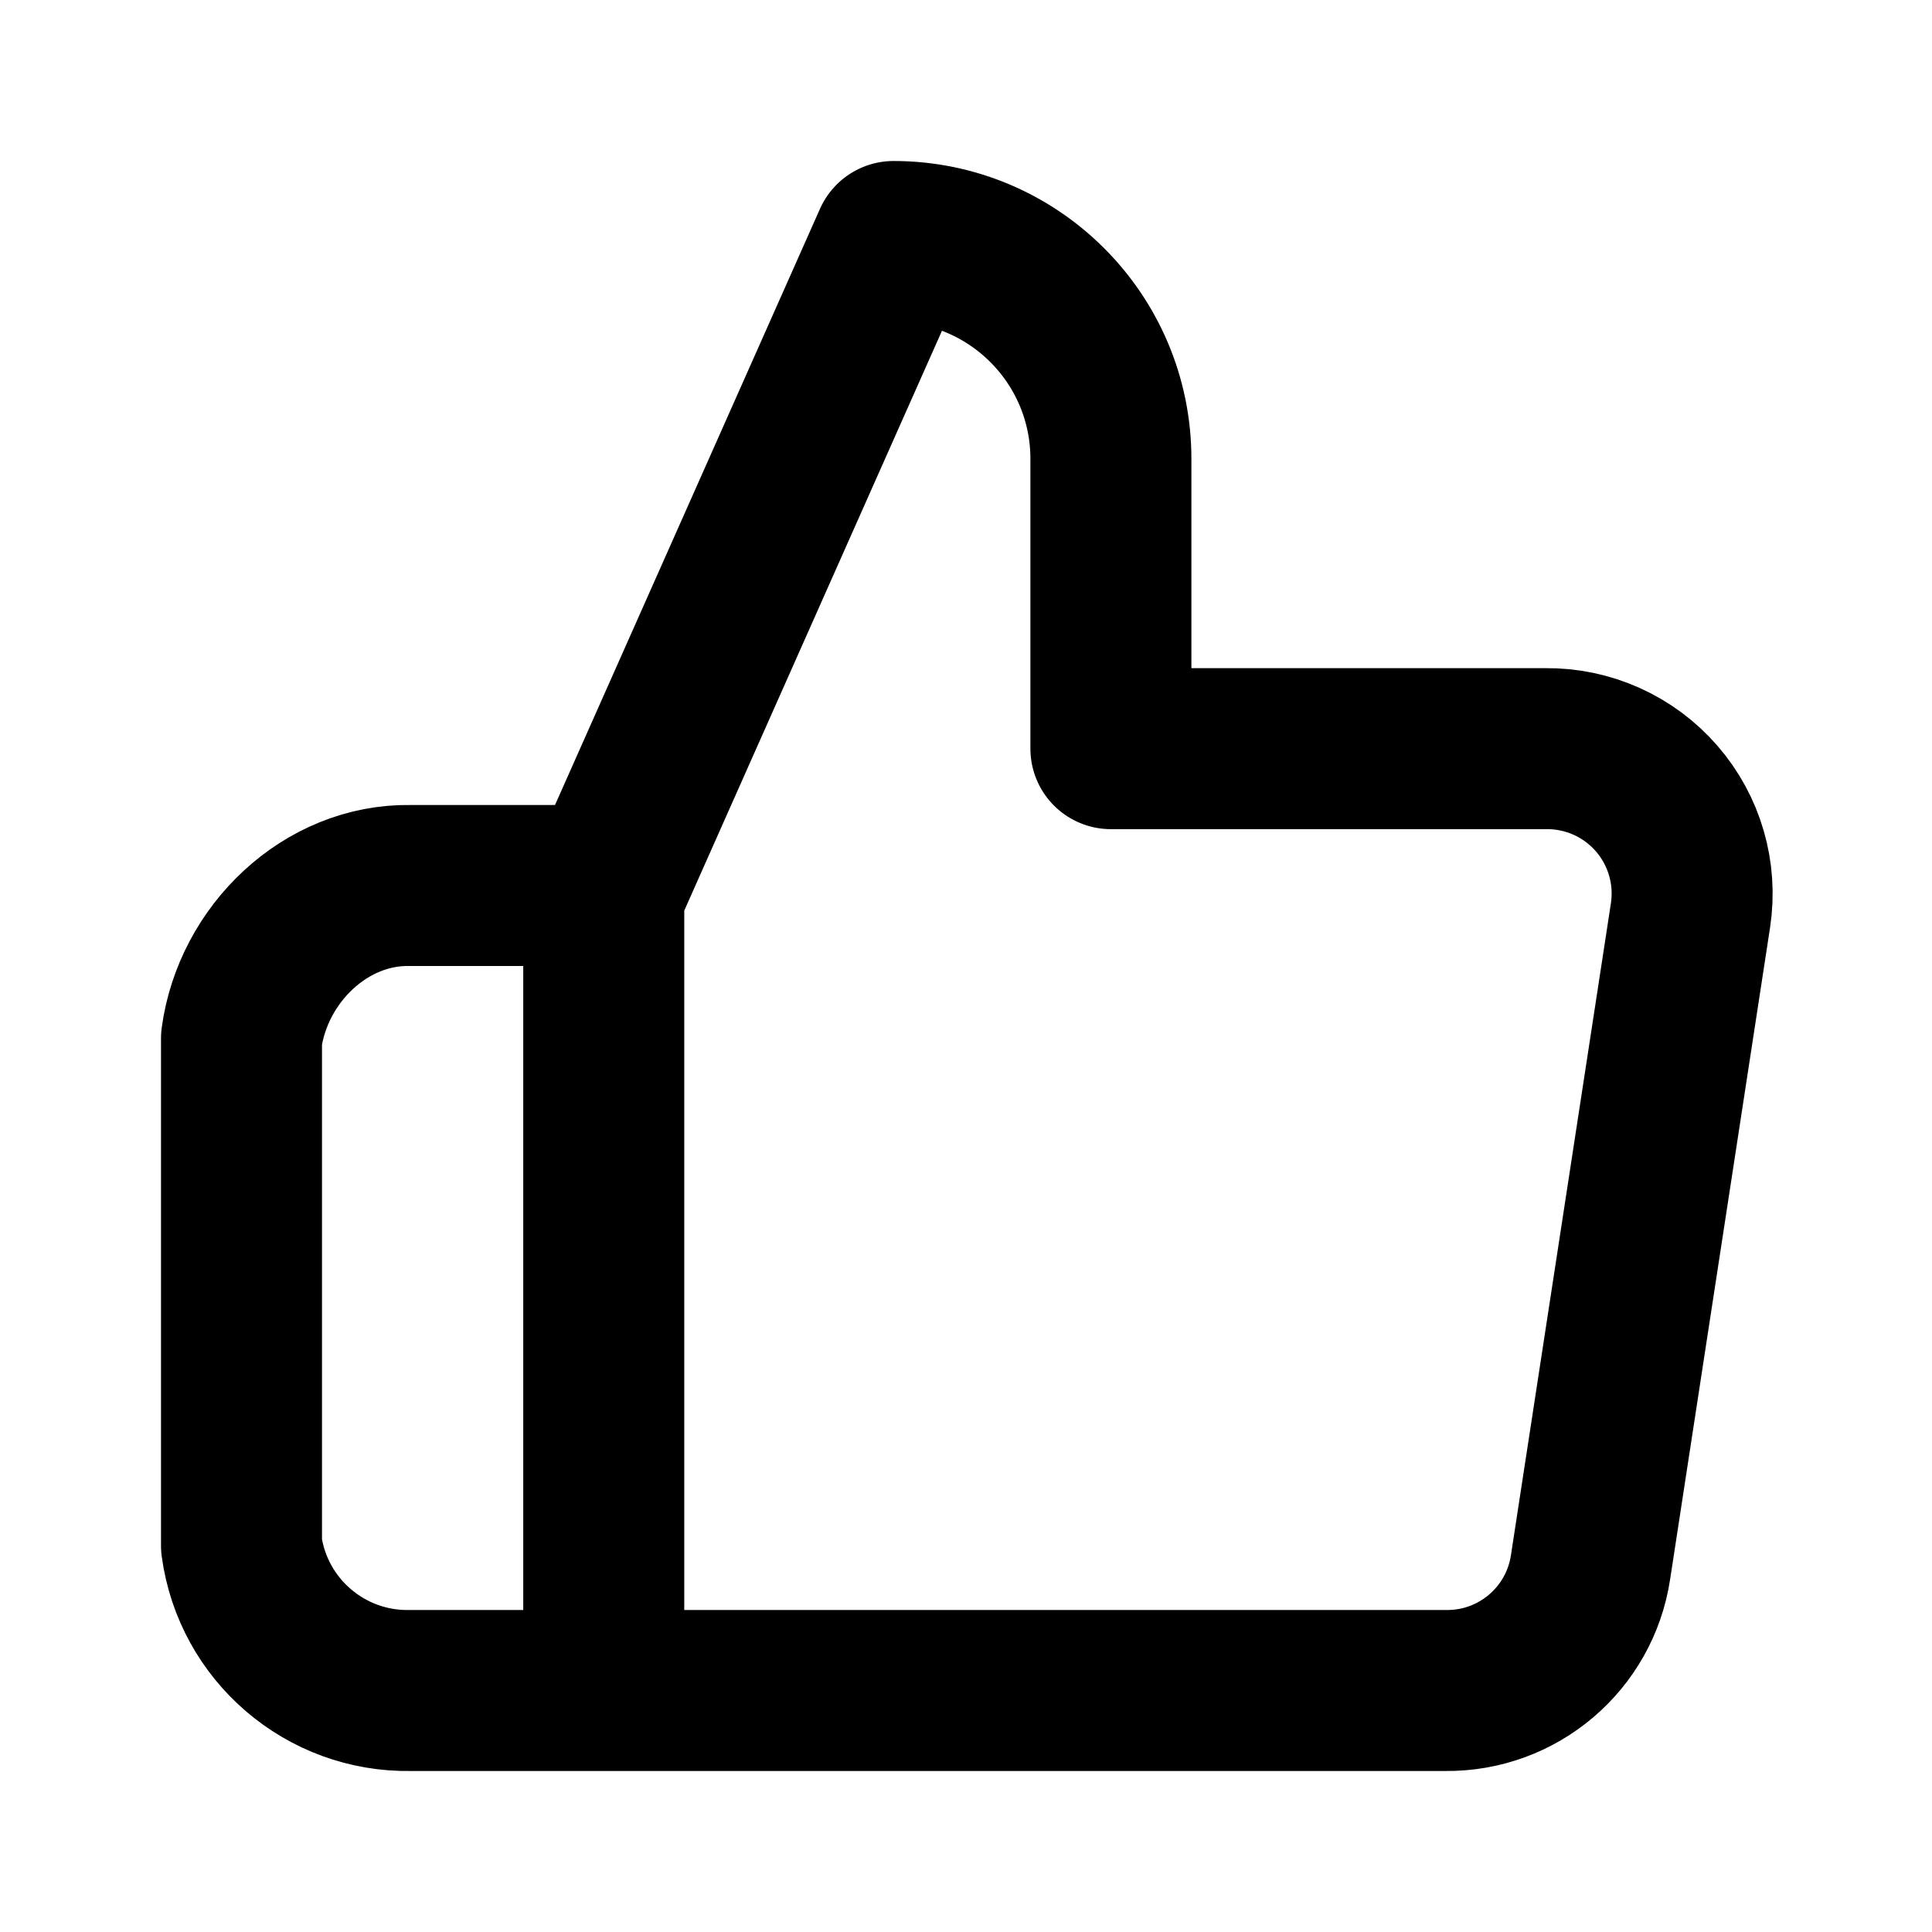
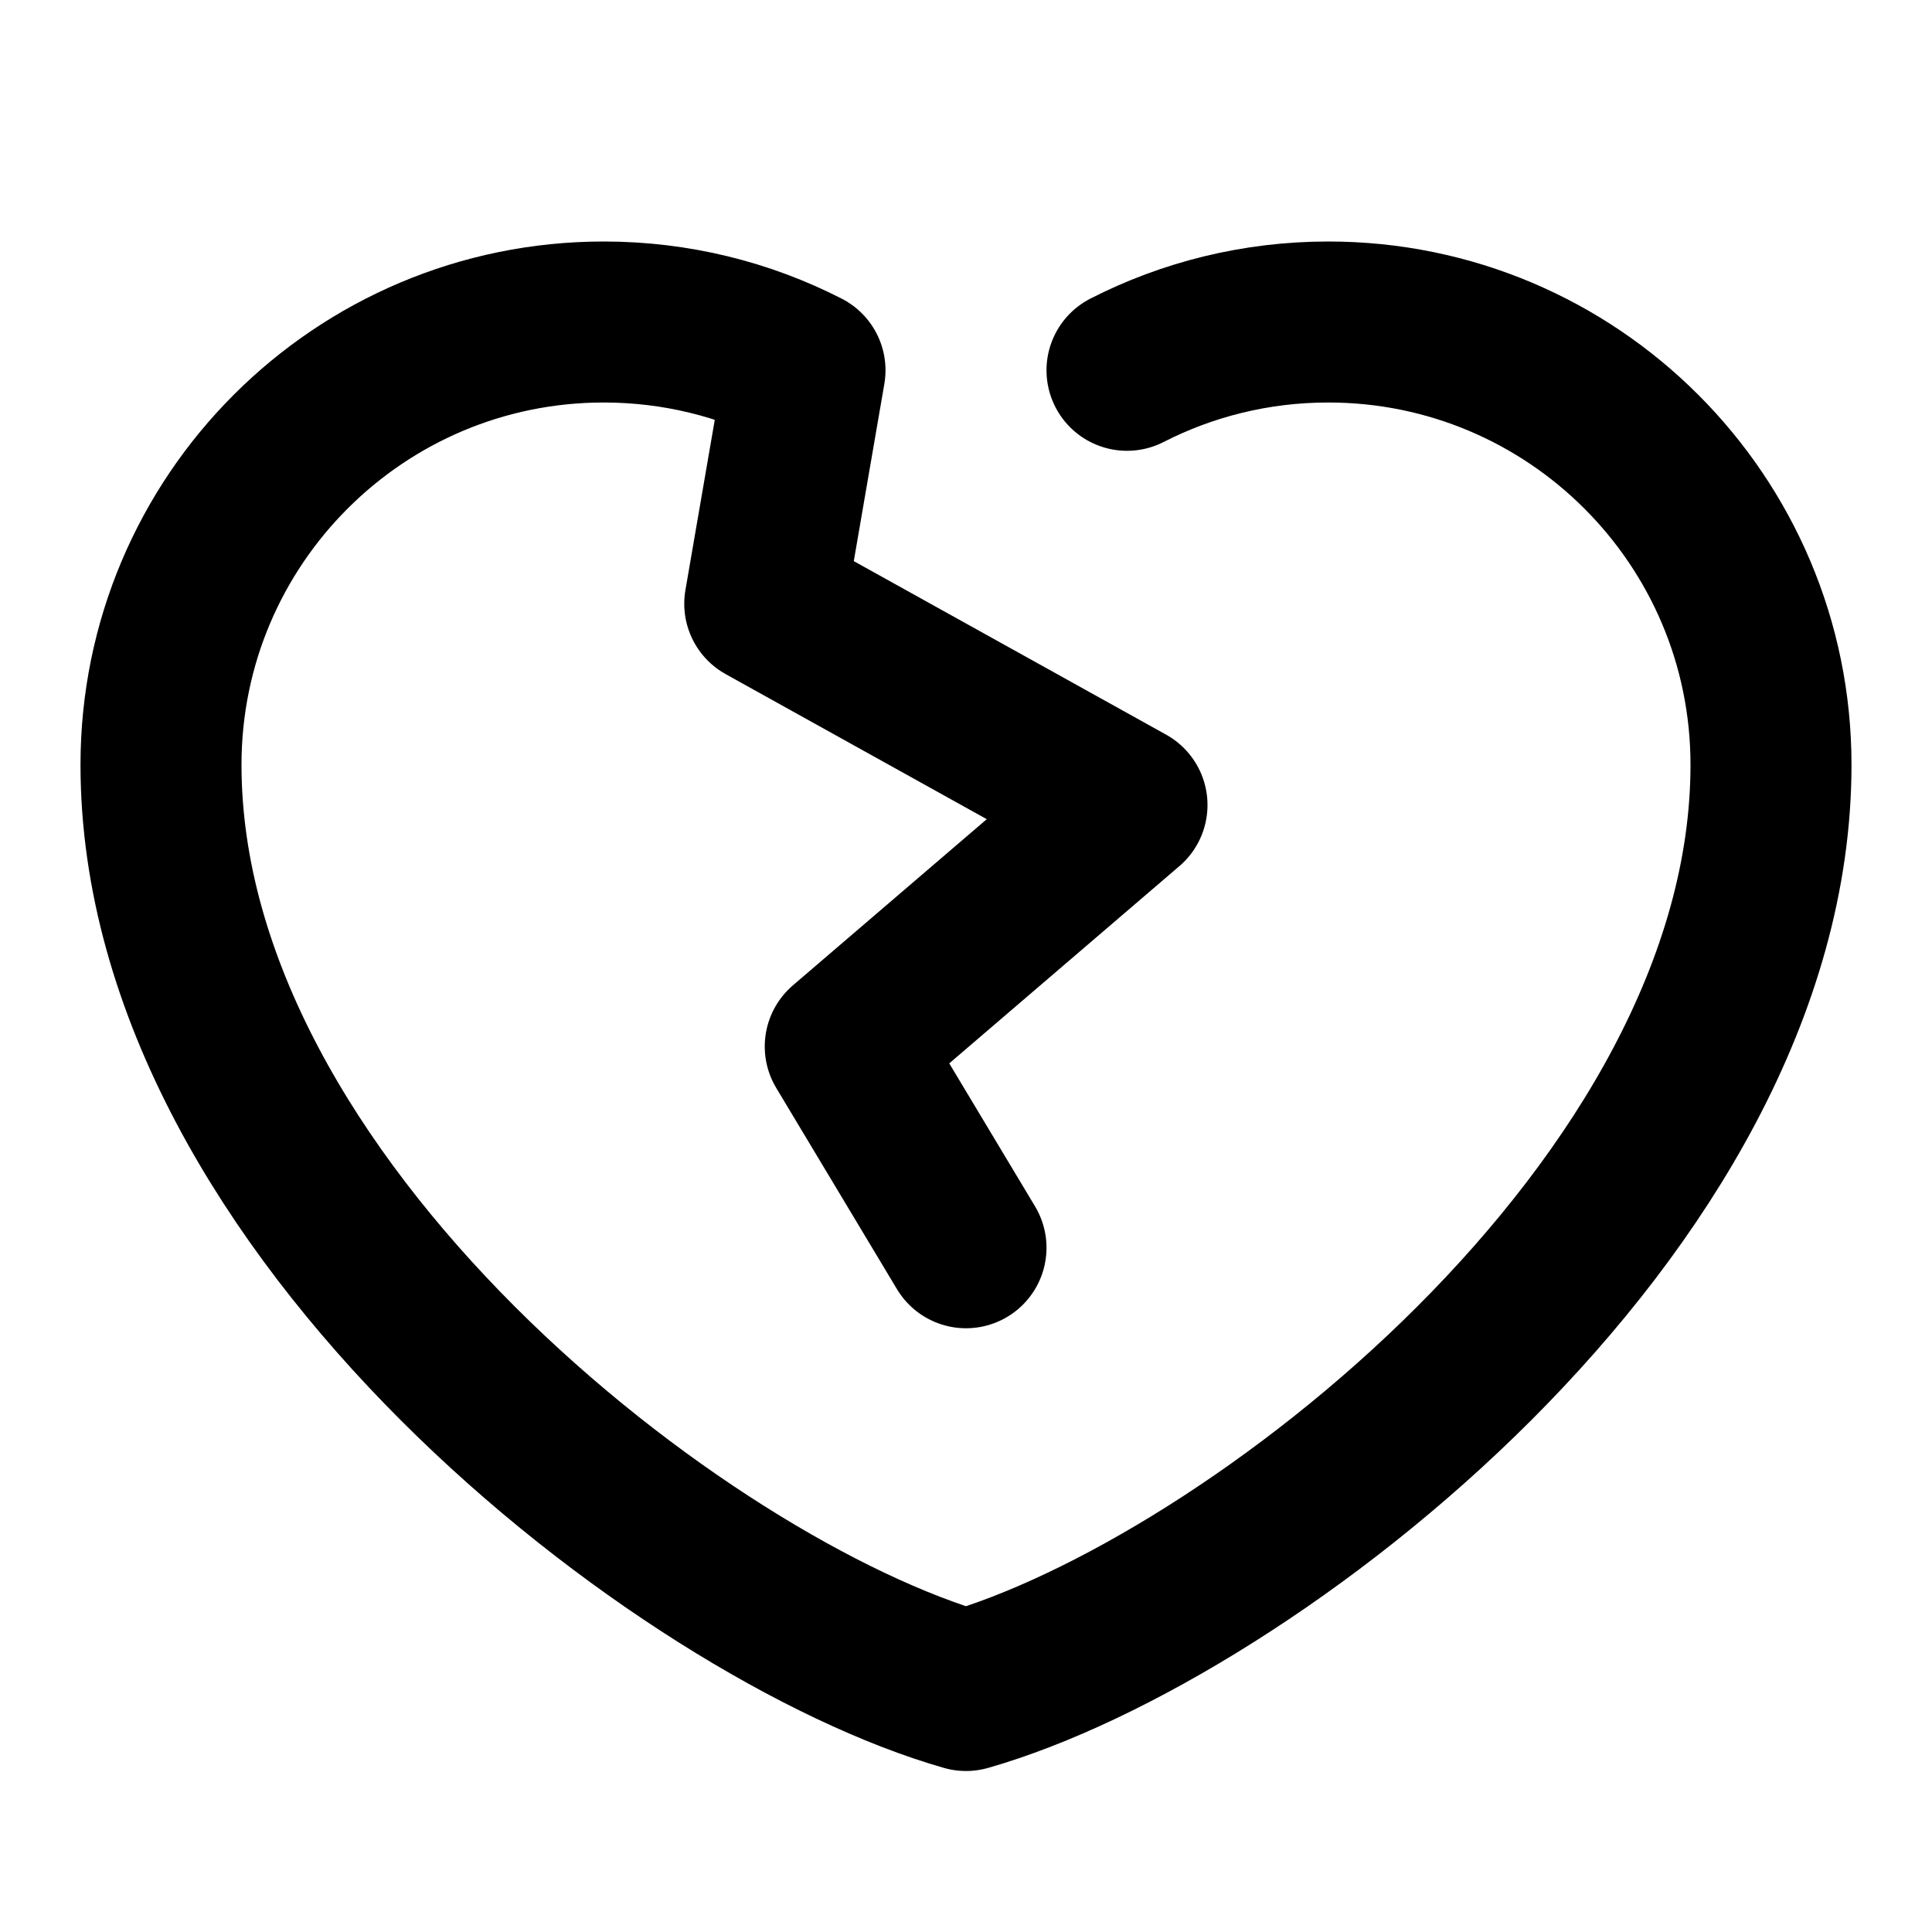
<svg xmlns="http://www.w3.org/2000/svg" width="32" height="32" viewBox="0 0 48 48">
-   <path fill="none" stroke="currentColor" stroke-linejoin="round" stroke-width="4" d="M27.6 18.6v-7.2A5.4 5.4 0 0 0 22.2 6L15 22.2V42h20.916a3.6 3.6 0 0 0 3.6-3.06L42 22.74a3.6 3.6 0 0 0-3.6-4.14zM15 22h-4.806C8.085 21.963 6.283 23.71 6 25.8v12.6a4.158 4.158 0 0 0 4.194 3.6H15z" />
+   <path fill="none" stroke="currentColor" stroke-linecap="round" stroke-linejoin="round" stroke-width="4" d="m24 31l-3-5l7-6l-9-5l1-5.8C18.5 8.432 16.8 8 15 8C8.925 8 4 12.925 4 19c0 11 13 21 20 23c7-2 20-12 20-23c0-6.075-4.925-11-11-11c-1.8 0-3.5.433-5 1.2" />
</svg>
